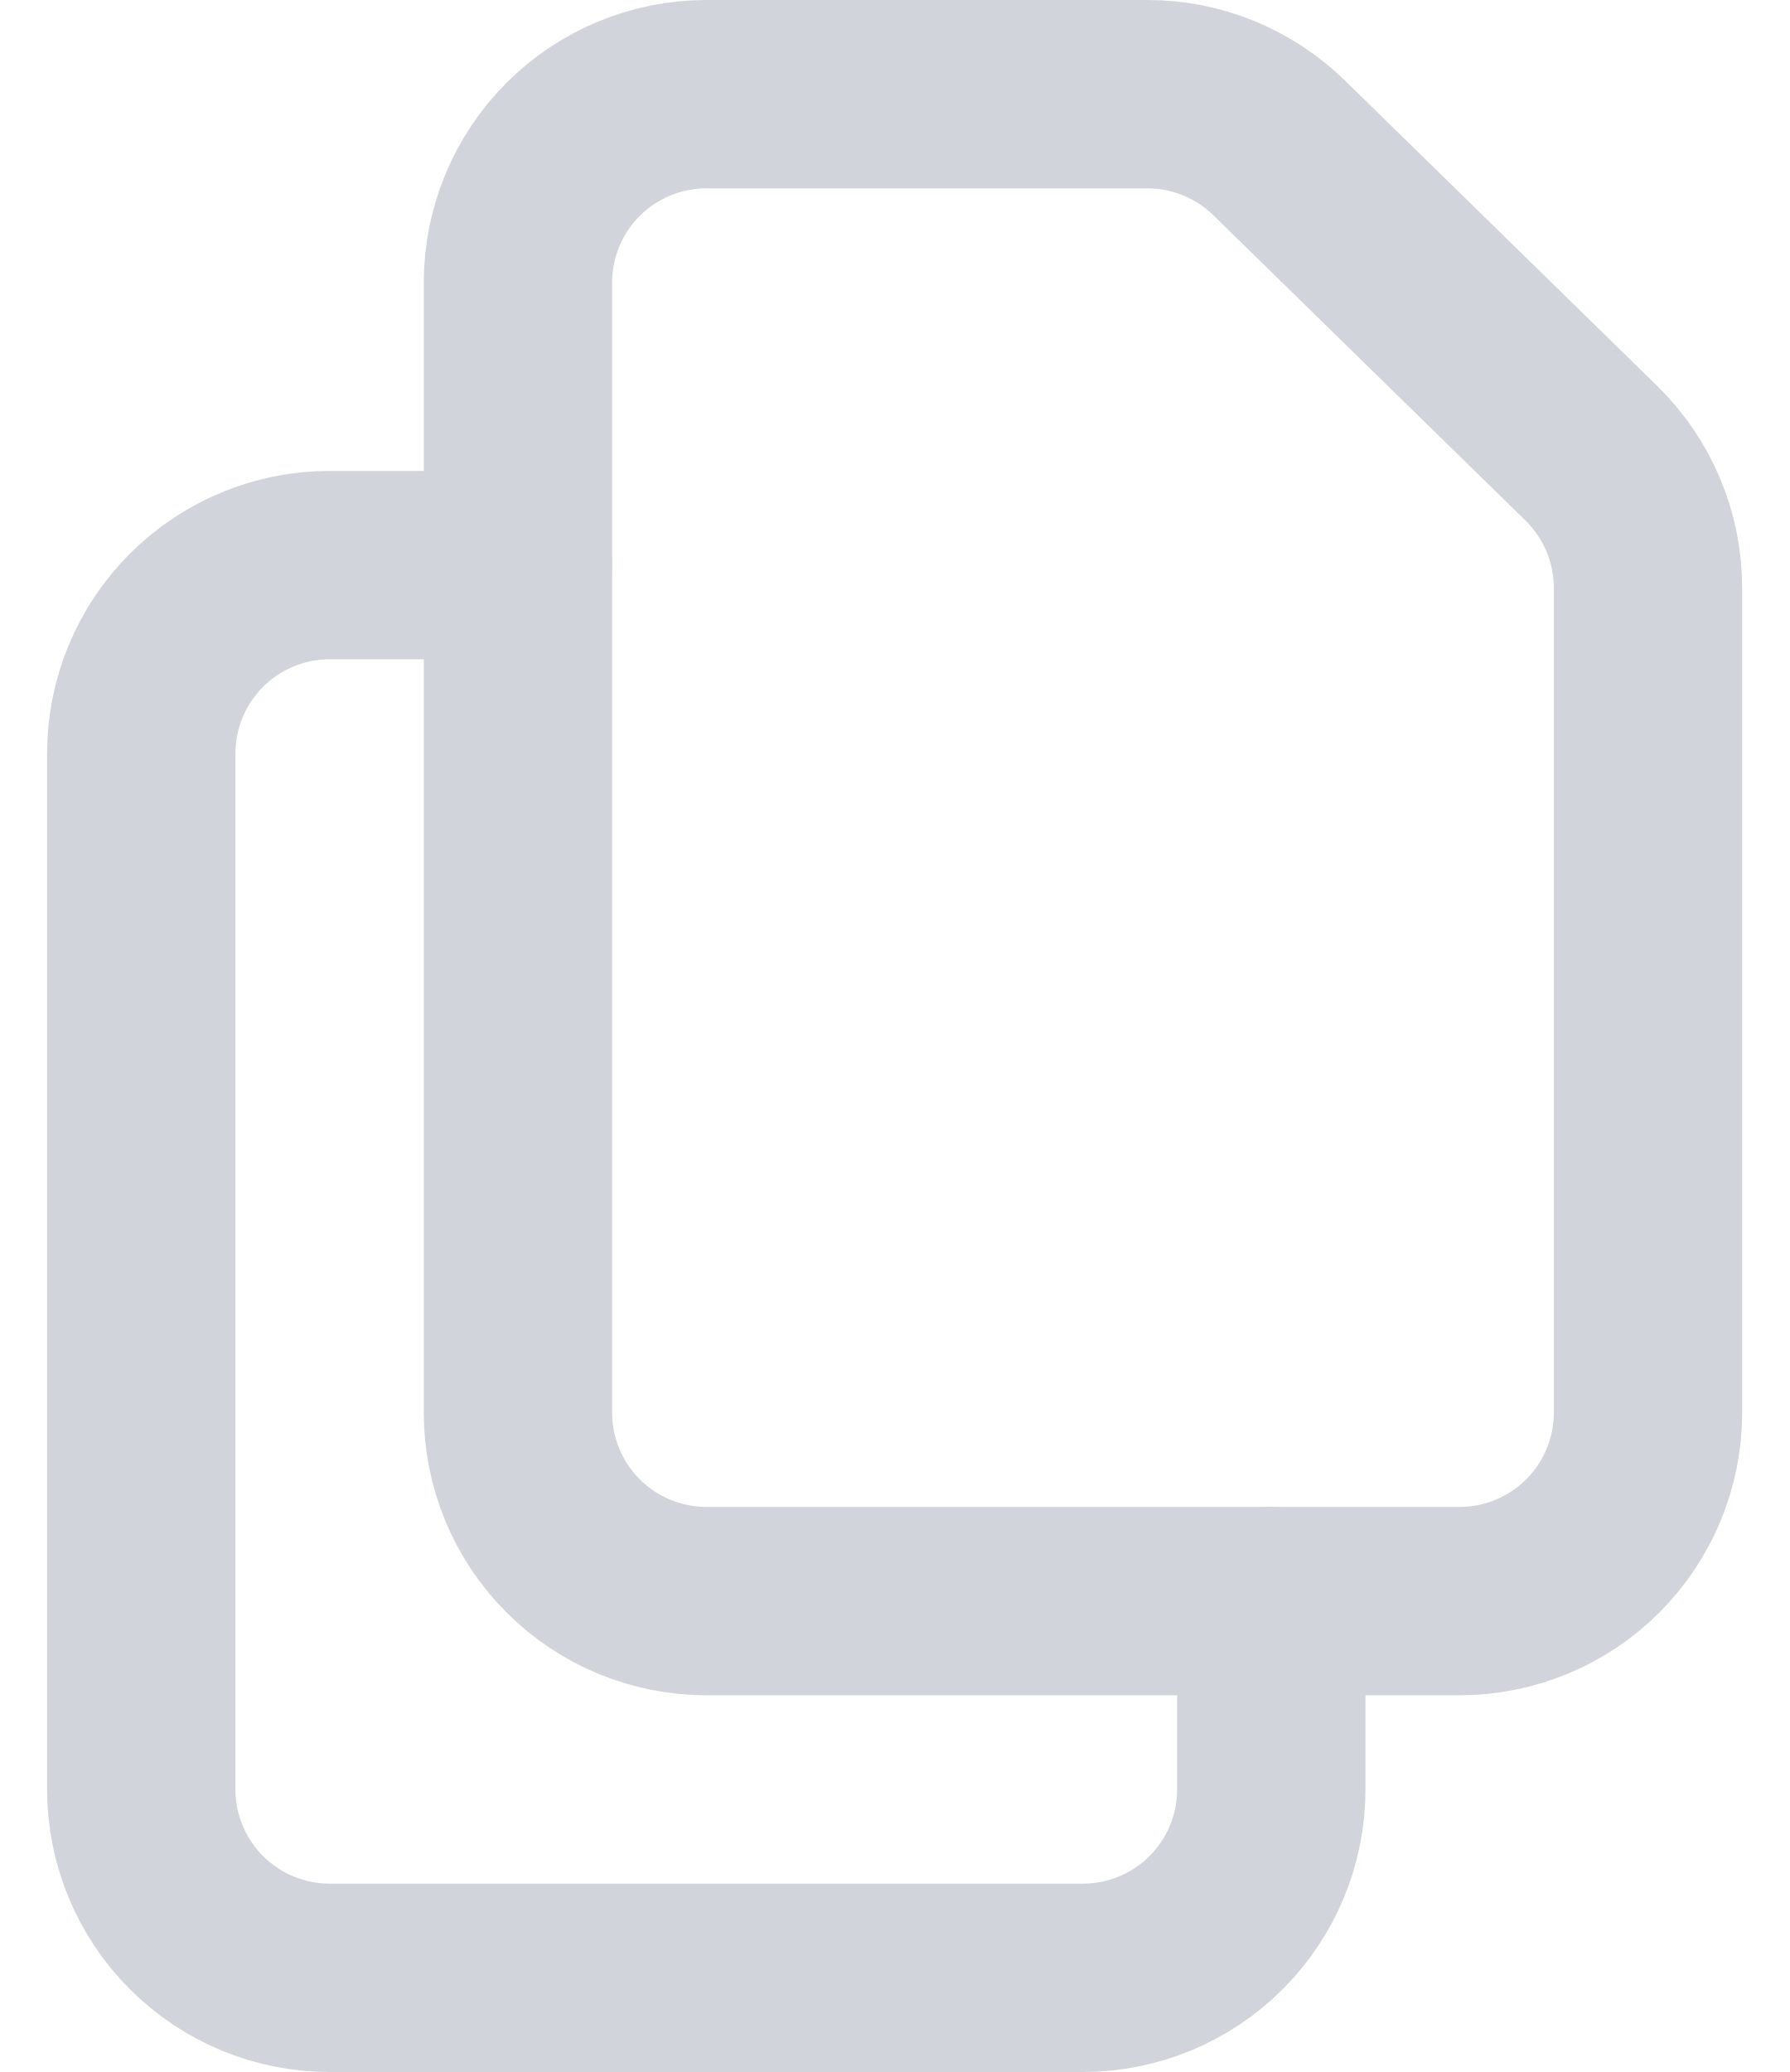
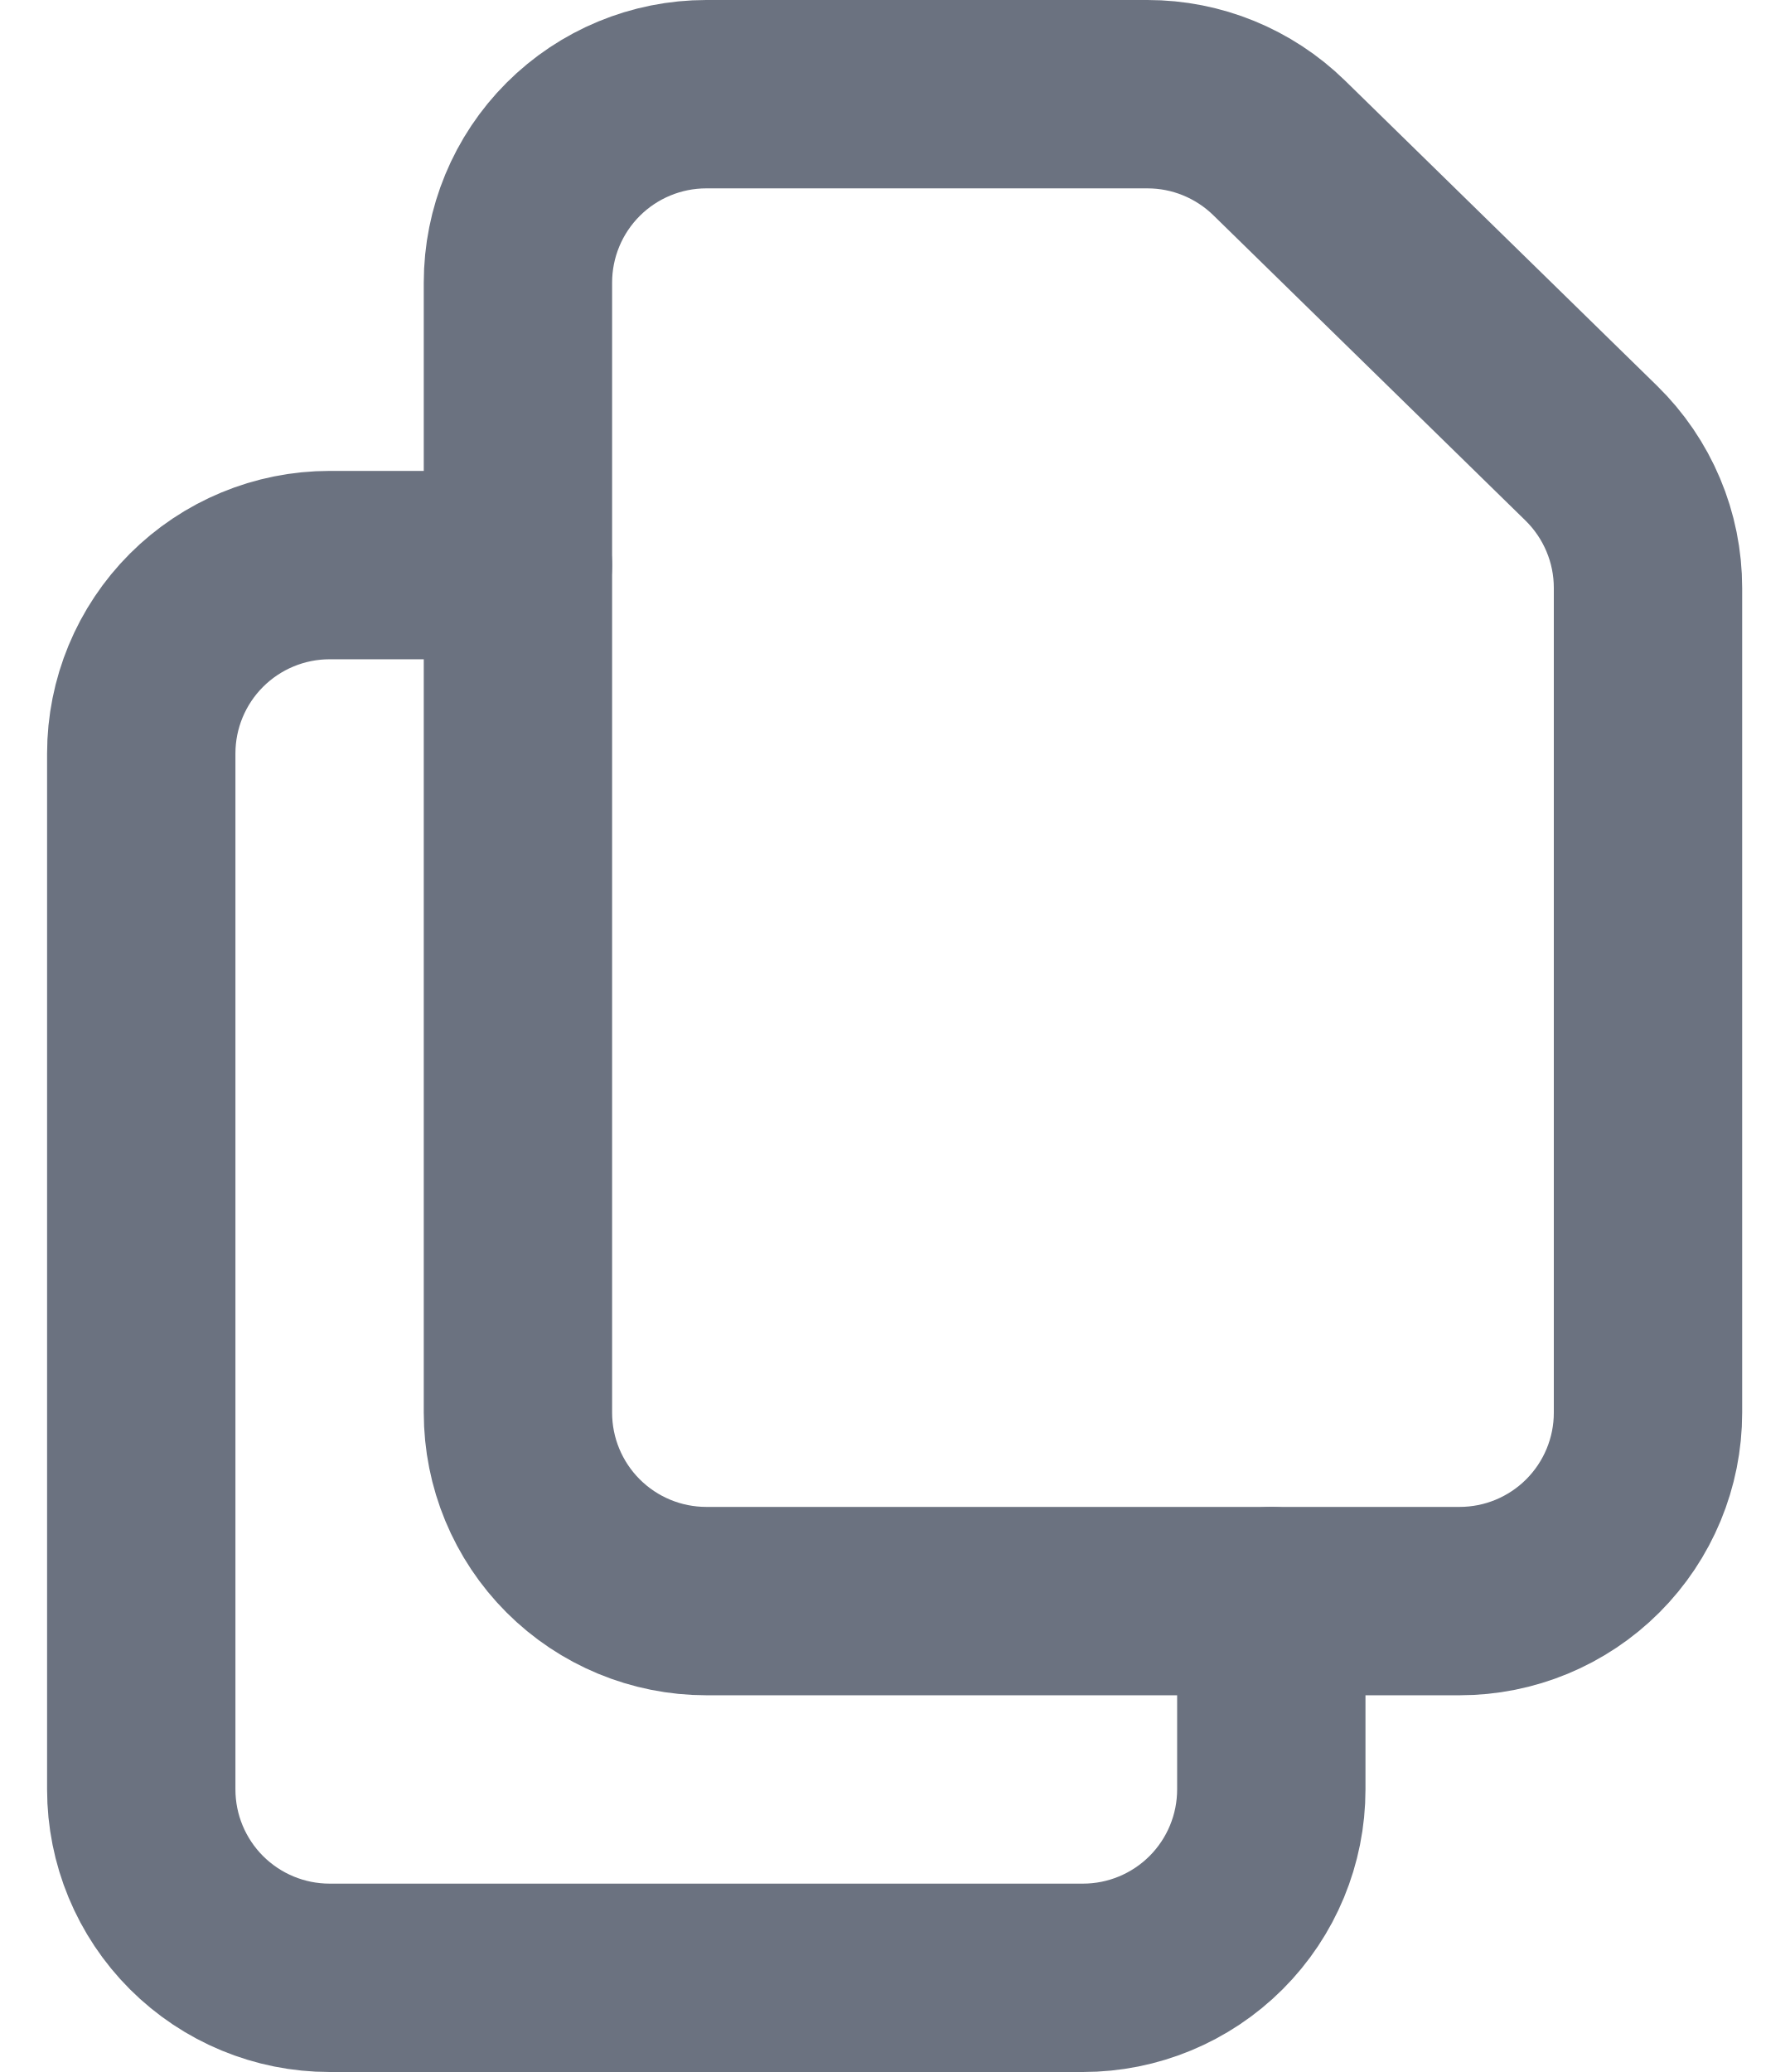
<svg xmlns="http://www.w3.org/2000/svg" width="19" height="22" viewBox="0 0 19 22" fill="none">
-   <path d="M5.5 3V15C5.5 15.53 5.711 16.039 6.086 16.414C6.461 16.789 6.97 17 7.5 17H15.5C16.03 17 16.539 16.789 16.914 16.414C17.289 16.039 17.5 15.53 17.5 15V6.242C17.5 5.976 17.447 5.712 17.343 5.466C17.24 5.221 17.088 4.998 16.898 4.812L13.583 1.57C13.209 1.205 12.708 1 12.185 1H7.5C6.97 1 6.461 1.211 6.086 1.586C5.711 1.961 5.5 2.47 5.5 3V3Z" stroke="#D1D5DB" stroke-width="2" stroke-linecap="round" stroke-linejoin="round" />
-   <path d="M13.5 17V19C13.5 19.53 13.289 20.039 12.914 20.414C12.539 20.789 12.03 21 11.5 21H3.5C2.97 21 2.461 20.789 2.086 20.414C1.711 20.039 1.5 19.53 1.5 19V8C1.5 7.47 1.711 6.961 2.086 6.586C2.461 6.211 2.97 6 3.5 6H5.5" stroke="#D1D5DB" stroke-width="2" stroke-linecap="round" stroke-linejoin="round" />
+   <path d="M5.5 3V15C5.5 15.53 5.711 16.039 6.086 16.414C6.461 16.789 6.97 17 7.5 17H15.5C16.03 17 16.539 16.789 16.914 16.414C17.289 16.039 17.5 15.53 17.5 15V6.242C17.5 5.976 17.447 5.712 17.343 5.466C17.24 5.221 17.088 4.998 16.898 4.812L13.583 1.57C13.209 1.205 12.708 1 12.185 1H7.5C6.97 1 6.461 1.211 6.086 1.586C5.711 1.961 5.5 2.47 5.5 3V3Z" stroke="#6B7280" stroke-width="2" stroke-linecap="round" stroke-linejoin="round" />
+   <path d="M13.5 17V19C13.5 19.53 13.289 20.039 12.914 20.414C12.539 20.789 12.03 21 11.5 21H3.5C2.97 21 2.461 20.789 2.086 20.414C1.711 20.039 1.5 19.53 1.5 19V8C1.5 7.47 1.711 6.961 2.086 6.586C2.461 6.211 2.97 6 3.5 6H5.5" stroke="#6B7280" stroke-width="2" stroke-linecap="round" stroke-linejoin="round" />
</svg>
